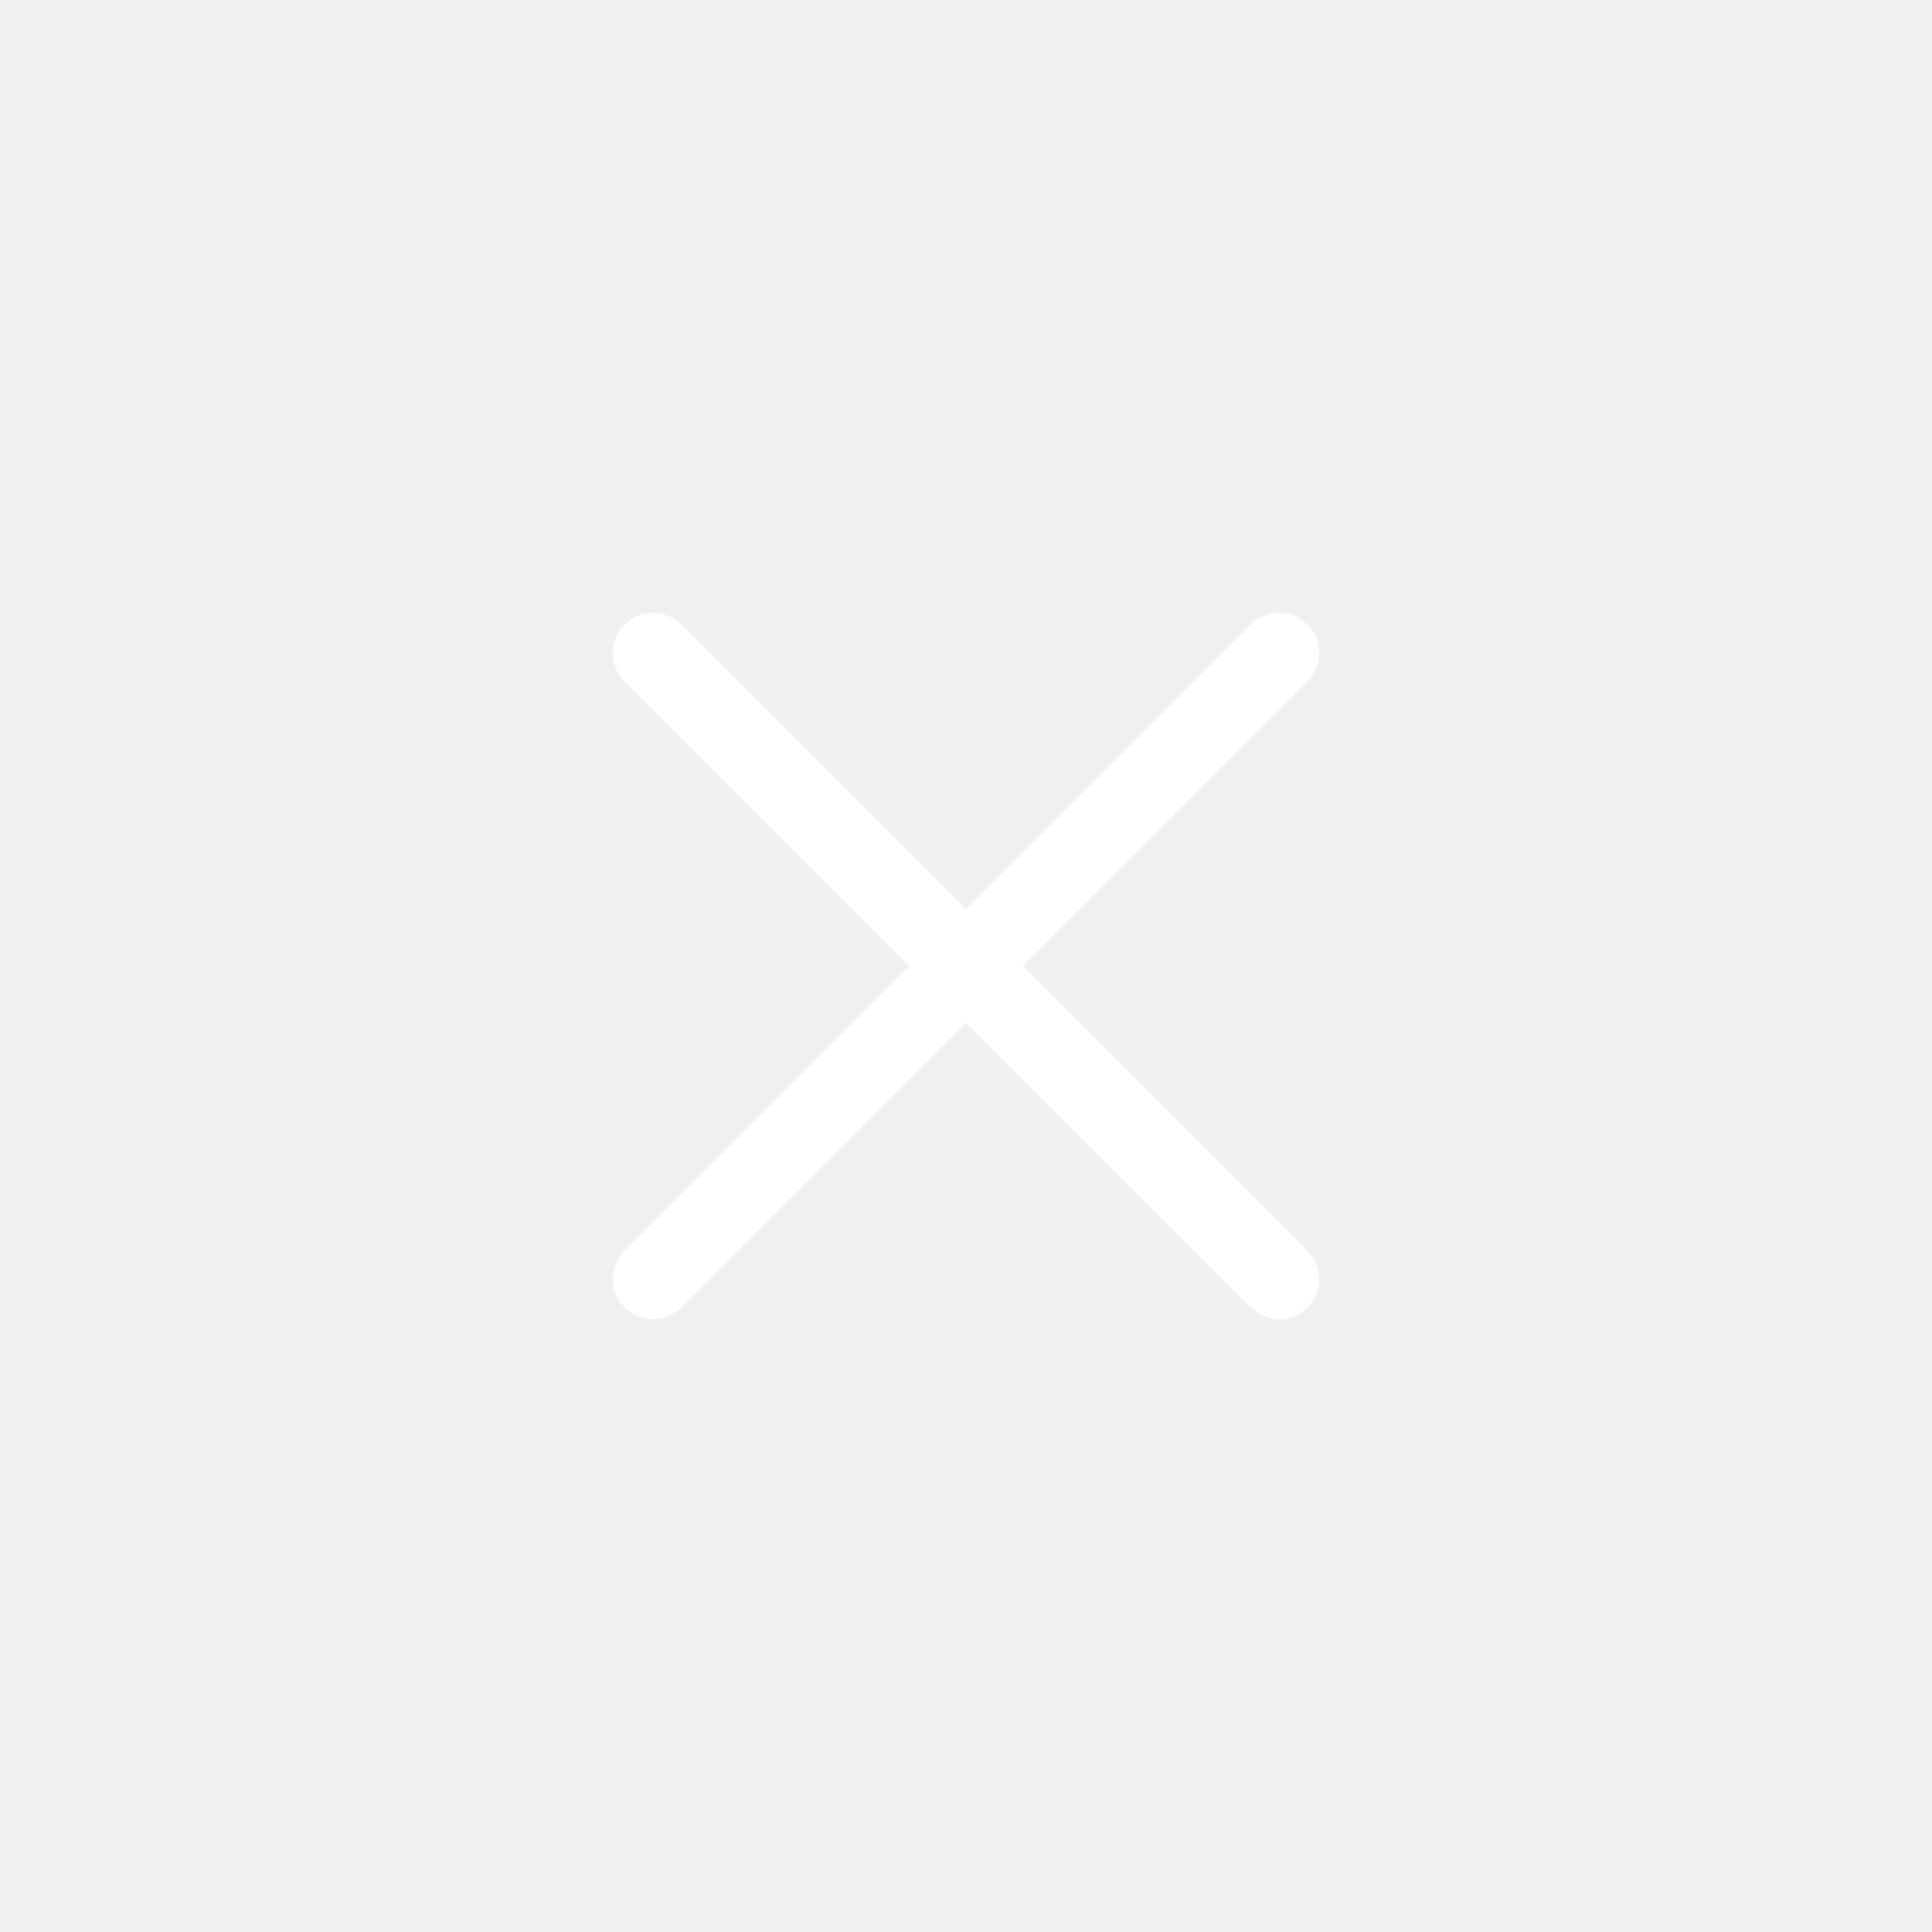
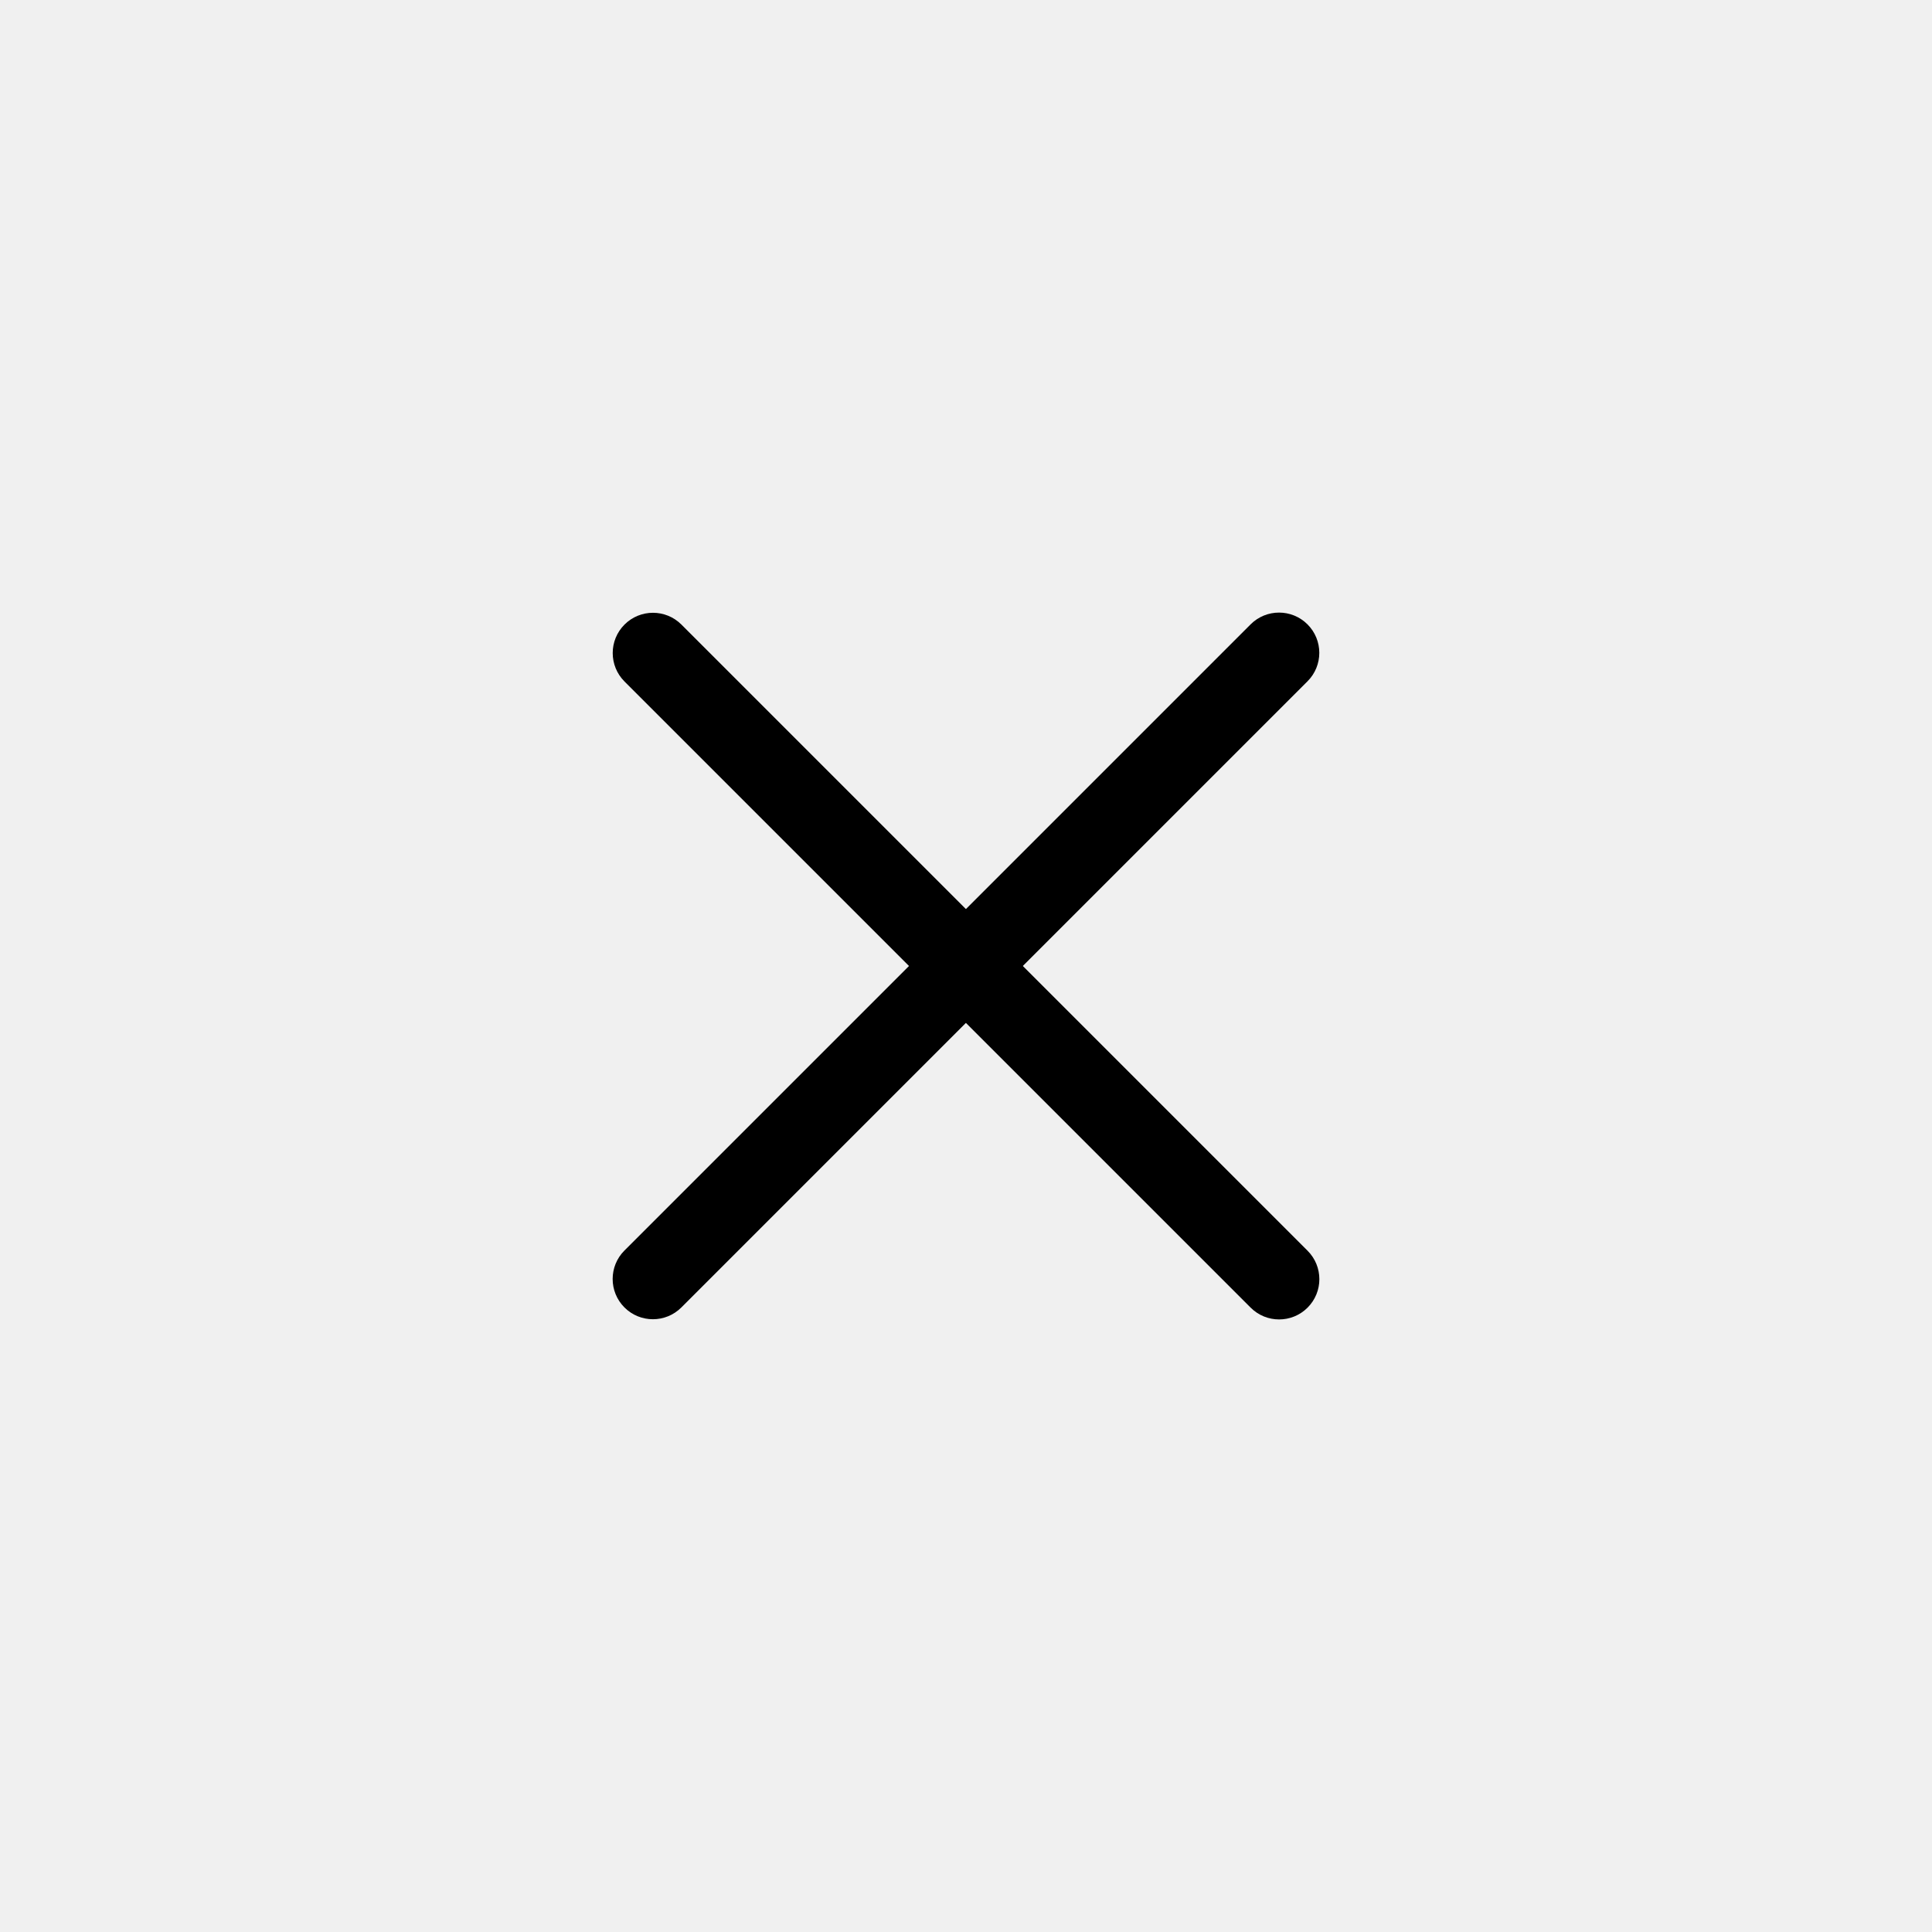
<svg xmlns="http://www.w3.org/2000/svg" width="48" height="48" viewBox="0 0 48 48" fill="none">
-   <rect x="14.807" y="31.776" width="24" height="2" rx="1" transform="rotate(-45 14.807 31.7759)" fill="white" />
-   <rect x="16.223" y="14.81" width="24" height="2" rx="1" transform="rotate(45 16.2225 14.8099)" fill="white" />
+   <rect x="14.807" y="31.776" width="24" height="2" rx="1" transform="rotate(-45 14.807 31.7759)" fill="black" />
+   <rect x="16.223" y="14.81" width="24" height="2" rx="1" transform="rotate(45 16.2225 14.8099)" fill="black" />
</svg>
